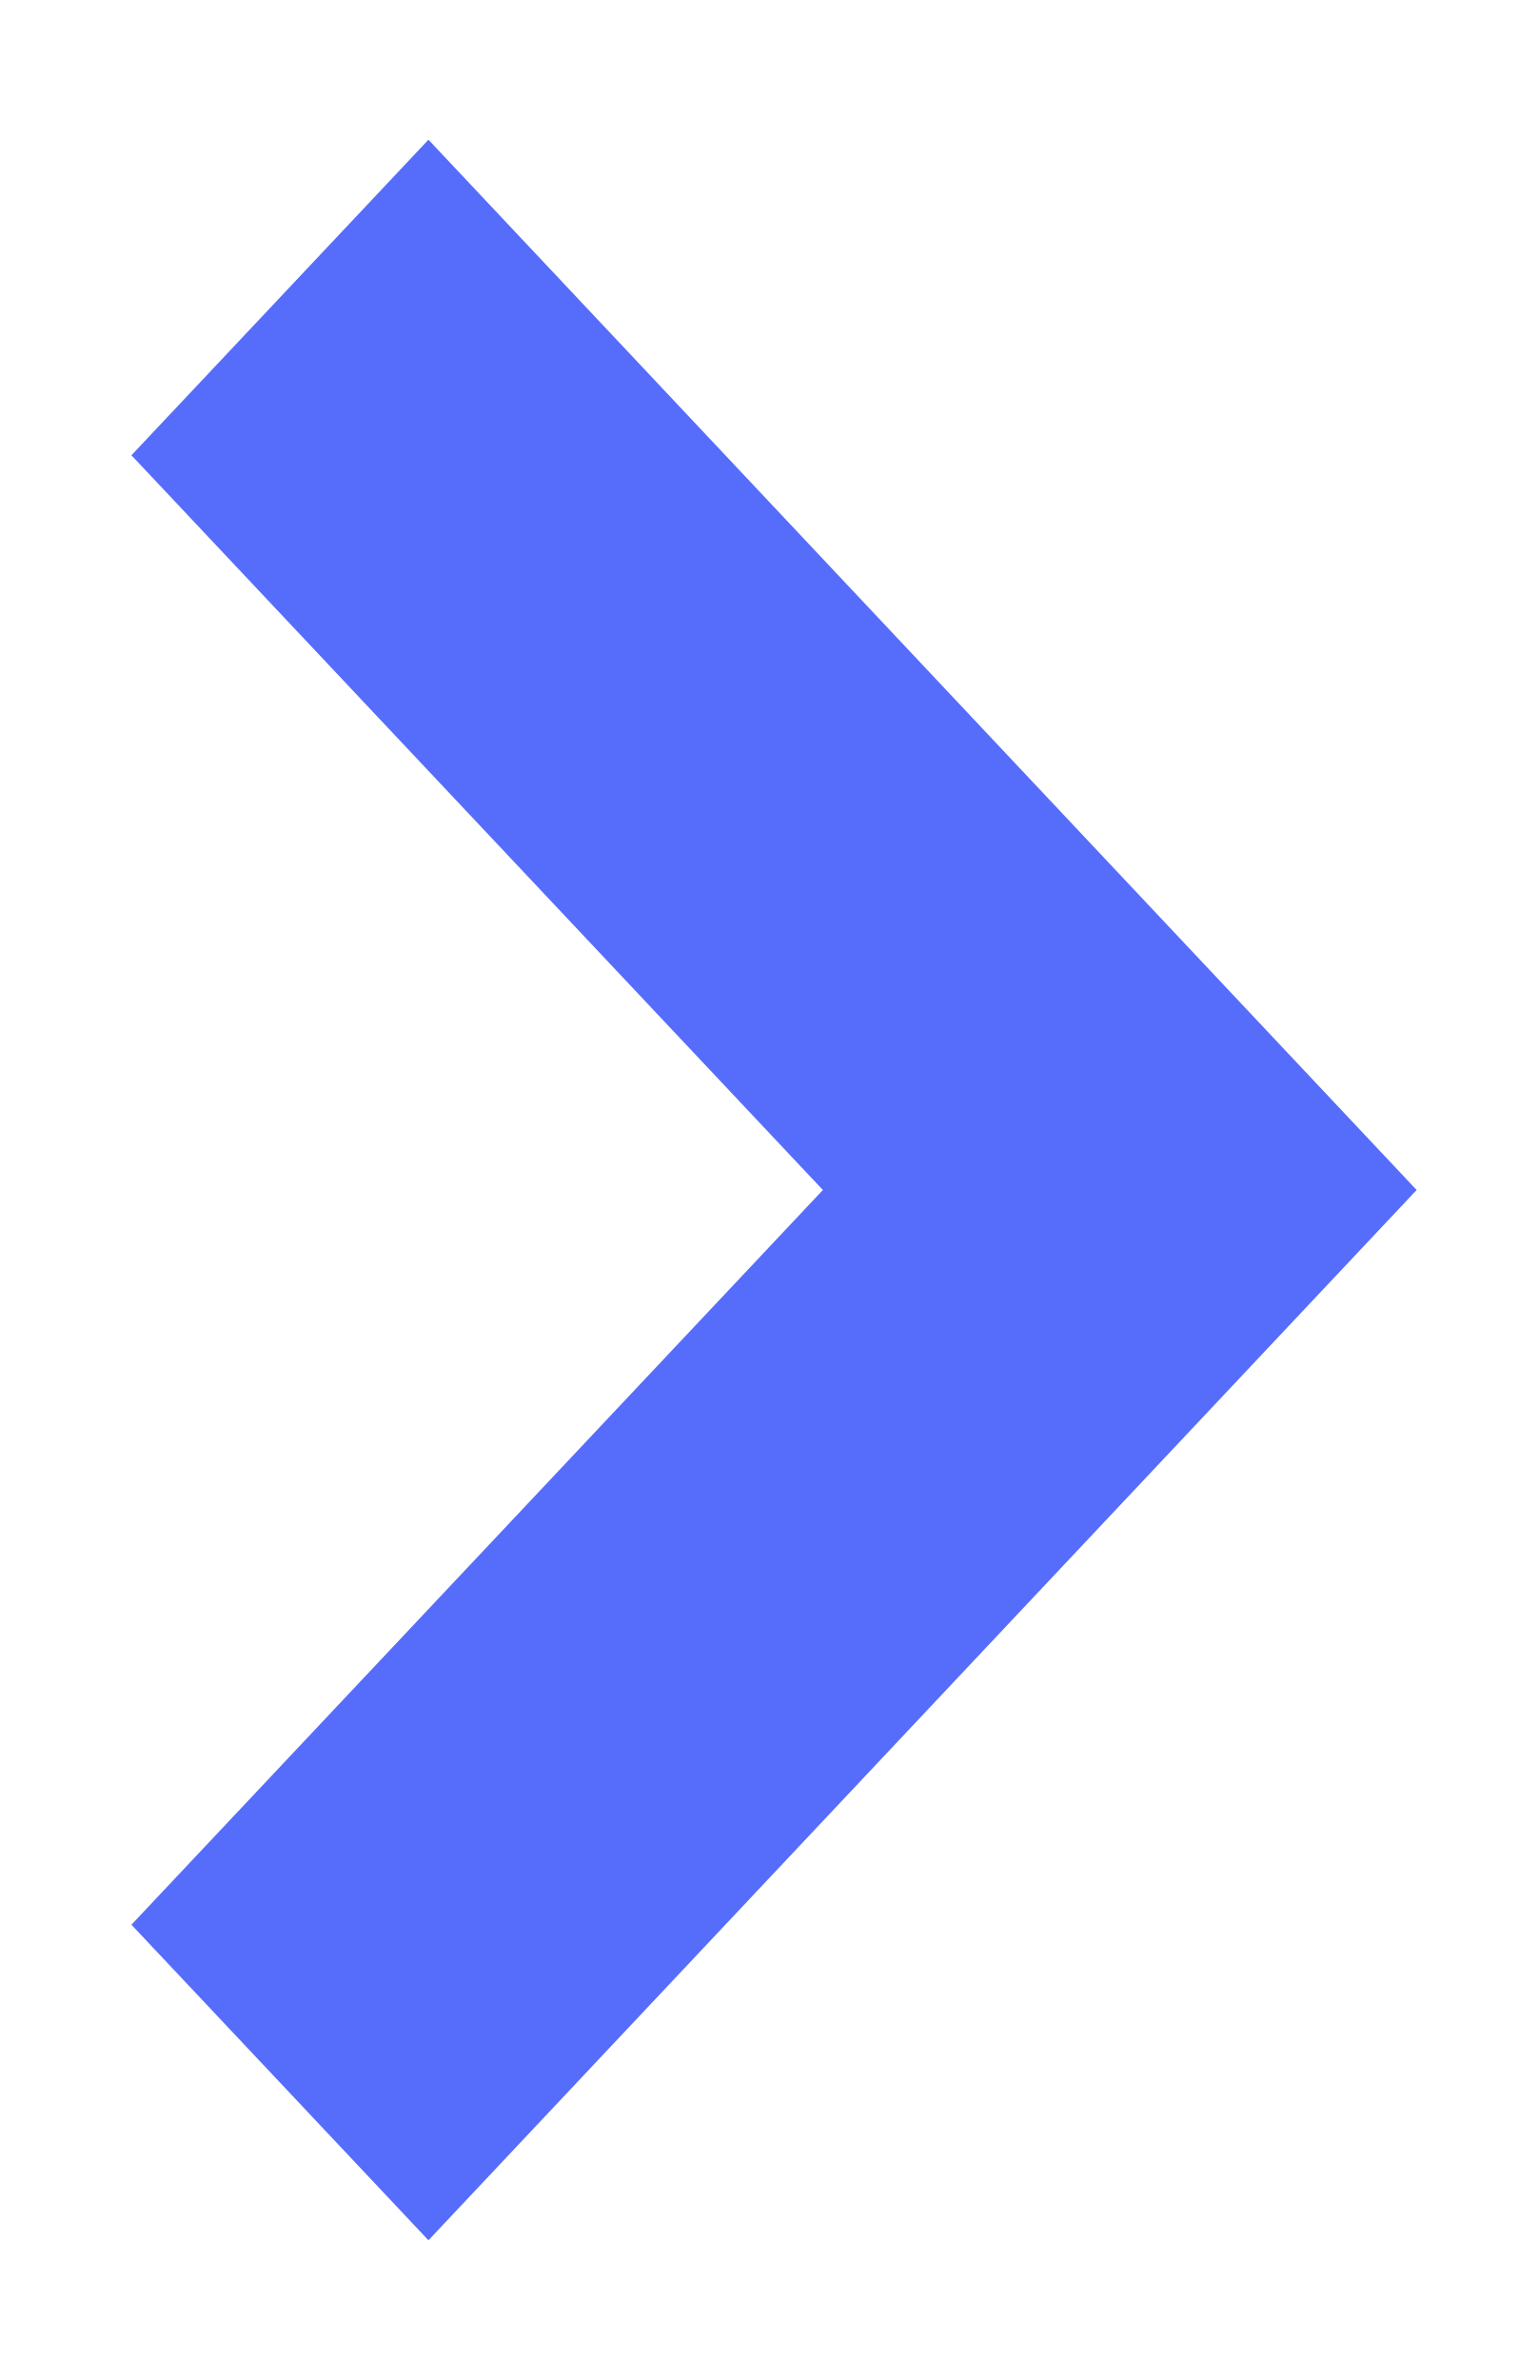
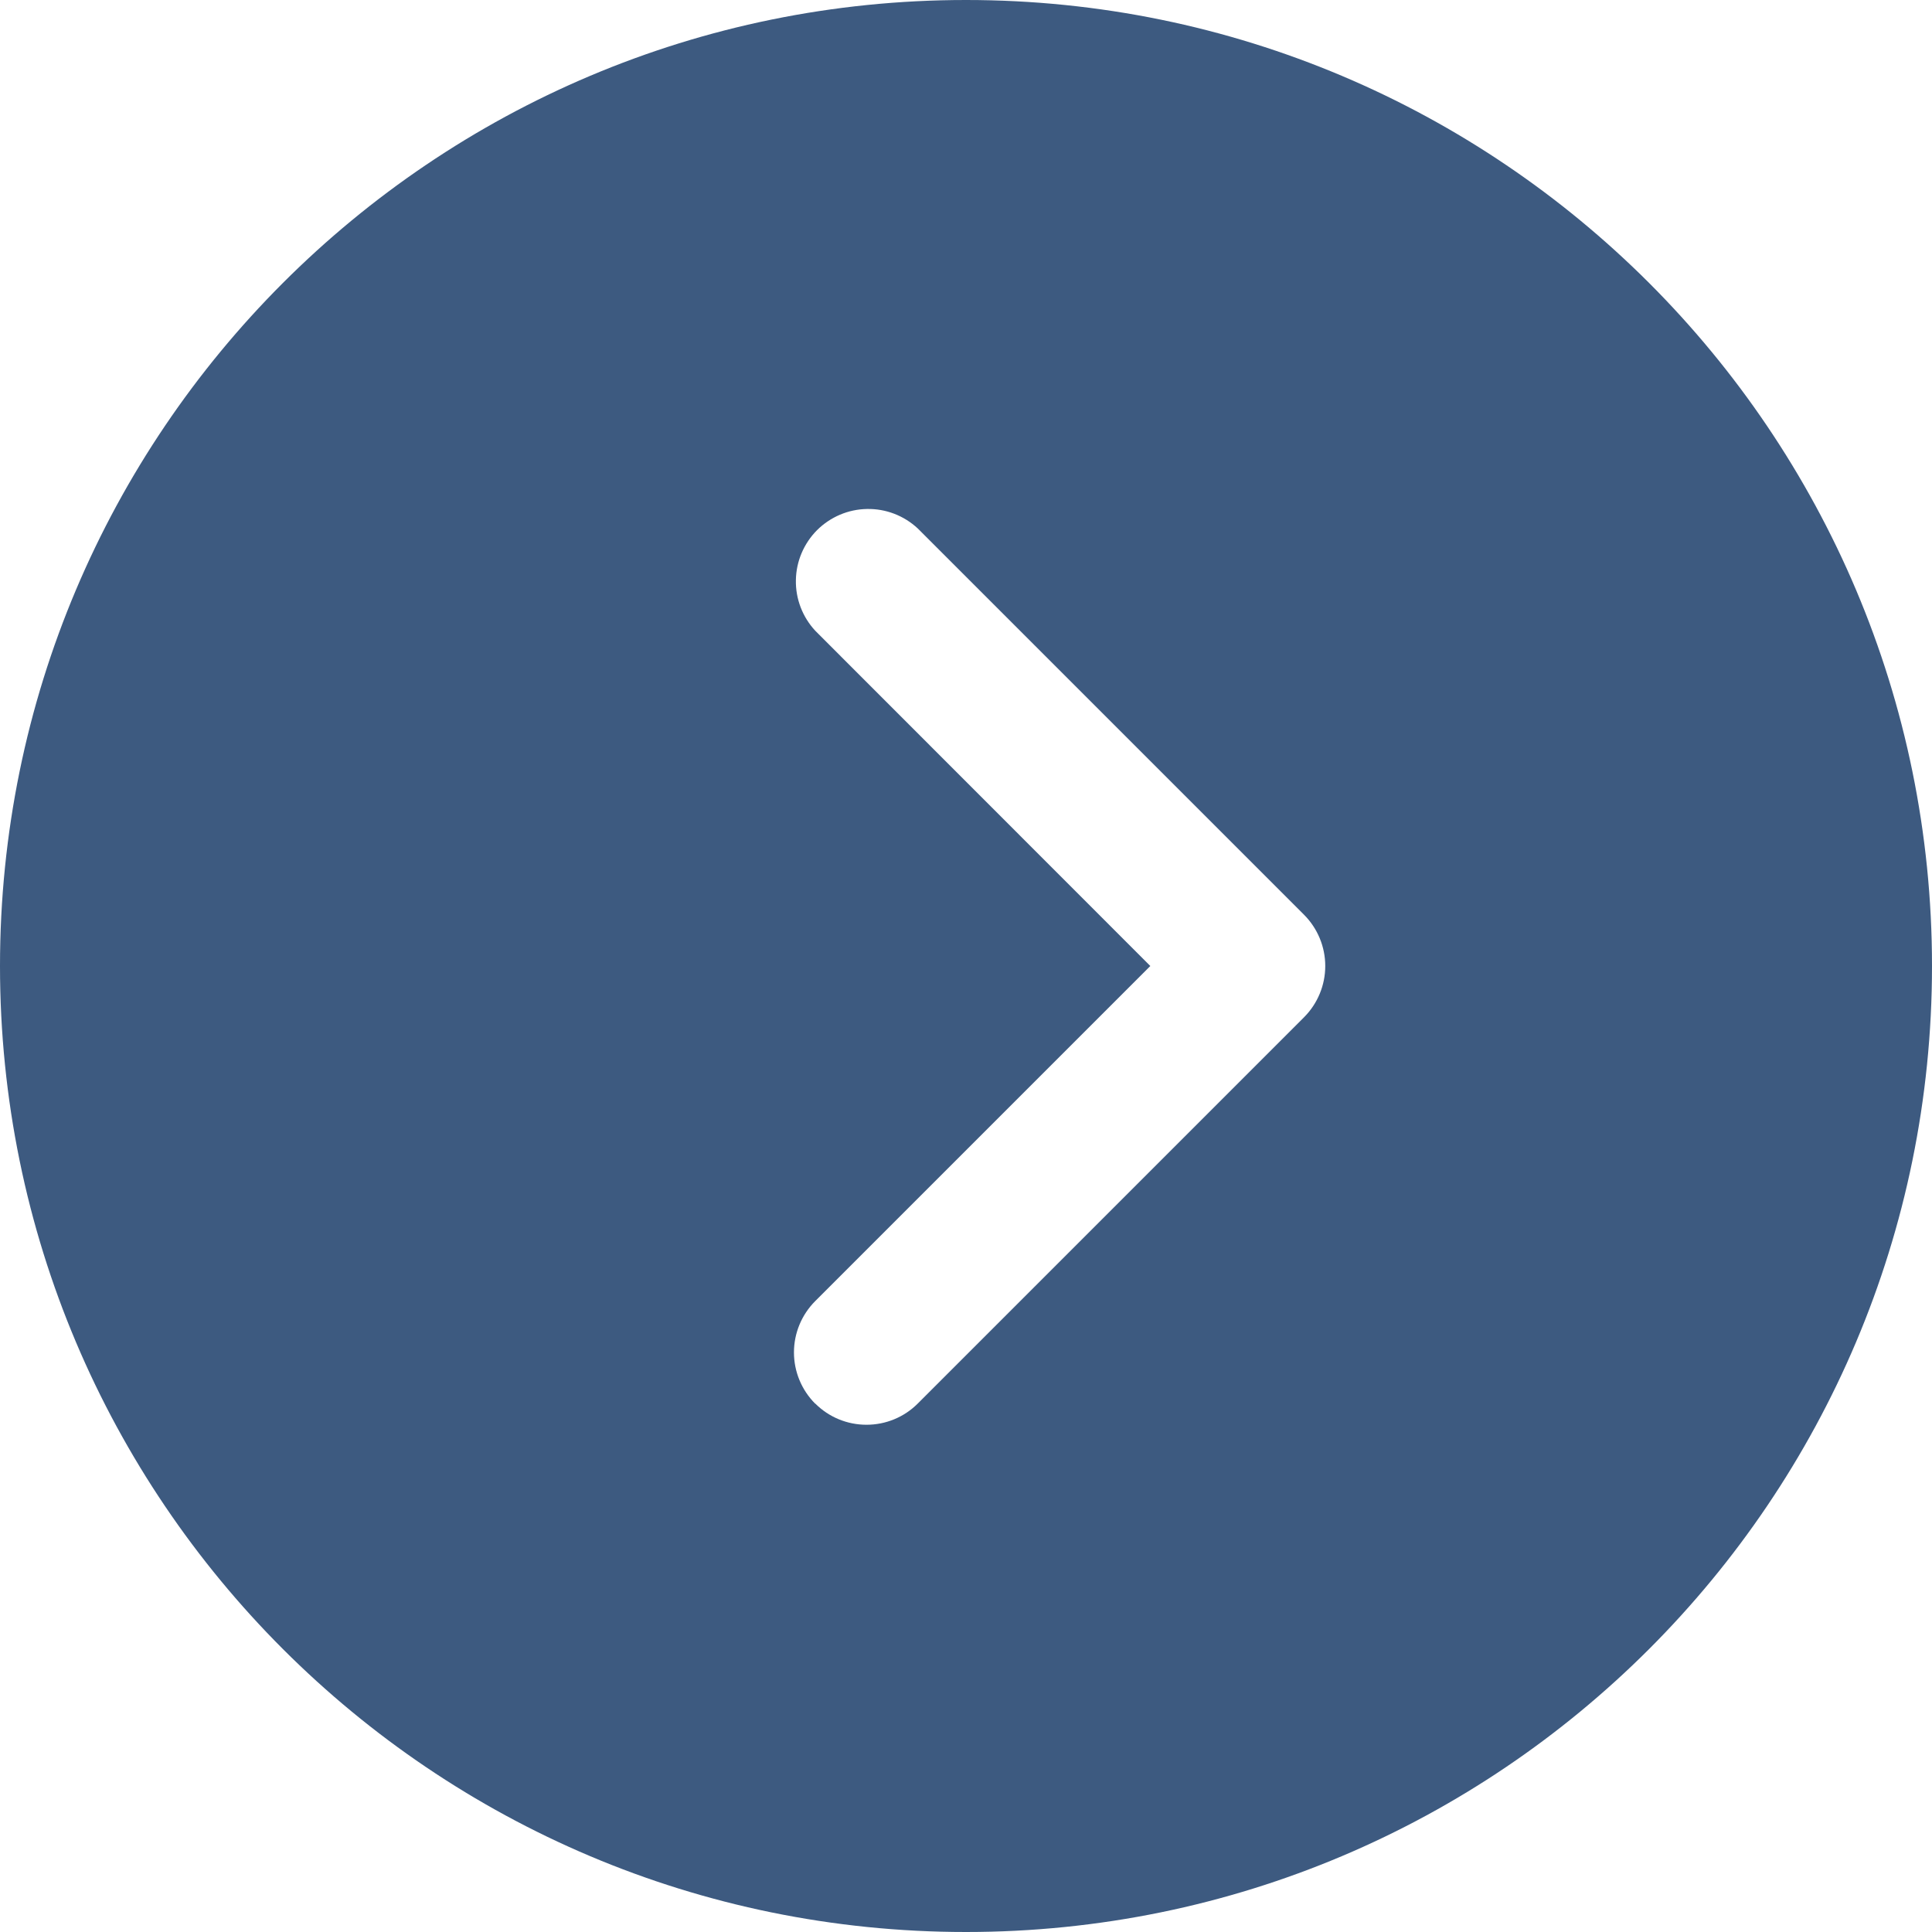
- <svg xmlns="http://www.w3.org/2000/svg" width="11" height="17" viewBox="0 0 11 17" fill="none">
-   <path d="M3.061 16.002L10.121 8.5L3.061 0.998L0.939 3.252L5.879 8.5L0.939 13.748L3.061 16.002Z" fill="#566CFB" />
+ <svg xmlns="http://www.w3.org/2000/svg" width="20" height="20" viewBox="0 0 20 20" fill="none">
+   <path d="M0 10C0 4.477 4.477 0 10 0C15.523 0 20 4.477 20 10C20 15.523 15.523 20 10 20C4.477 20 0 15.523 0 10ZM8.44 14.53C8.581 14.671 8.771 14.749 8.97 14.749C9.169 14.749 9.359 14.671 9.5 14.53L13.5 10.53C13.64 10.389 13.719 10.199 13.719 10C13.719 9.801 13.64 9.611 13.5 9.47L9.5 5.47C9.358 5.338 9.17 5.265 8.975 5.269C8.781 5.272 8.596 5.351 8.458 5.488C8.321 5.626 8.242 5.811 8.239 6.005C8.235 6.2 8.308 6.388 8.44 6.53L11.908 10L8.438 13.47C8.298 13.611 8.219 13.801 8.219 14C8.219 14.199 8.298 14.389 8.438 14.53H8.44Z" fill="#3D5A80" />
</svg>
